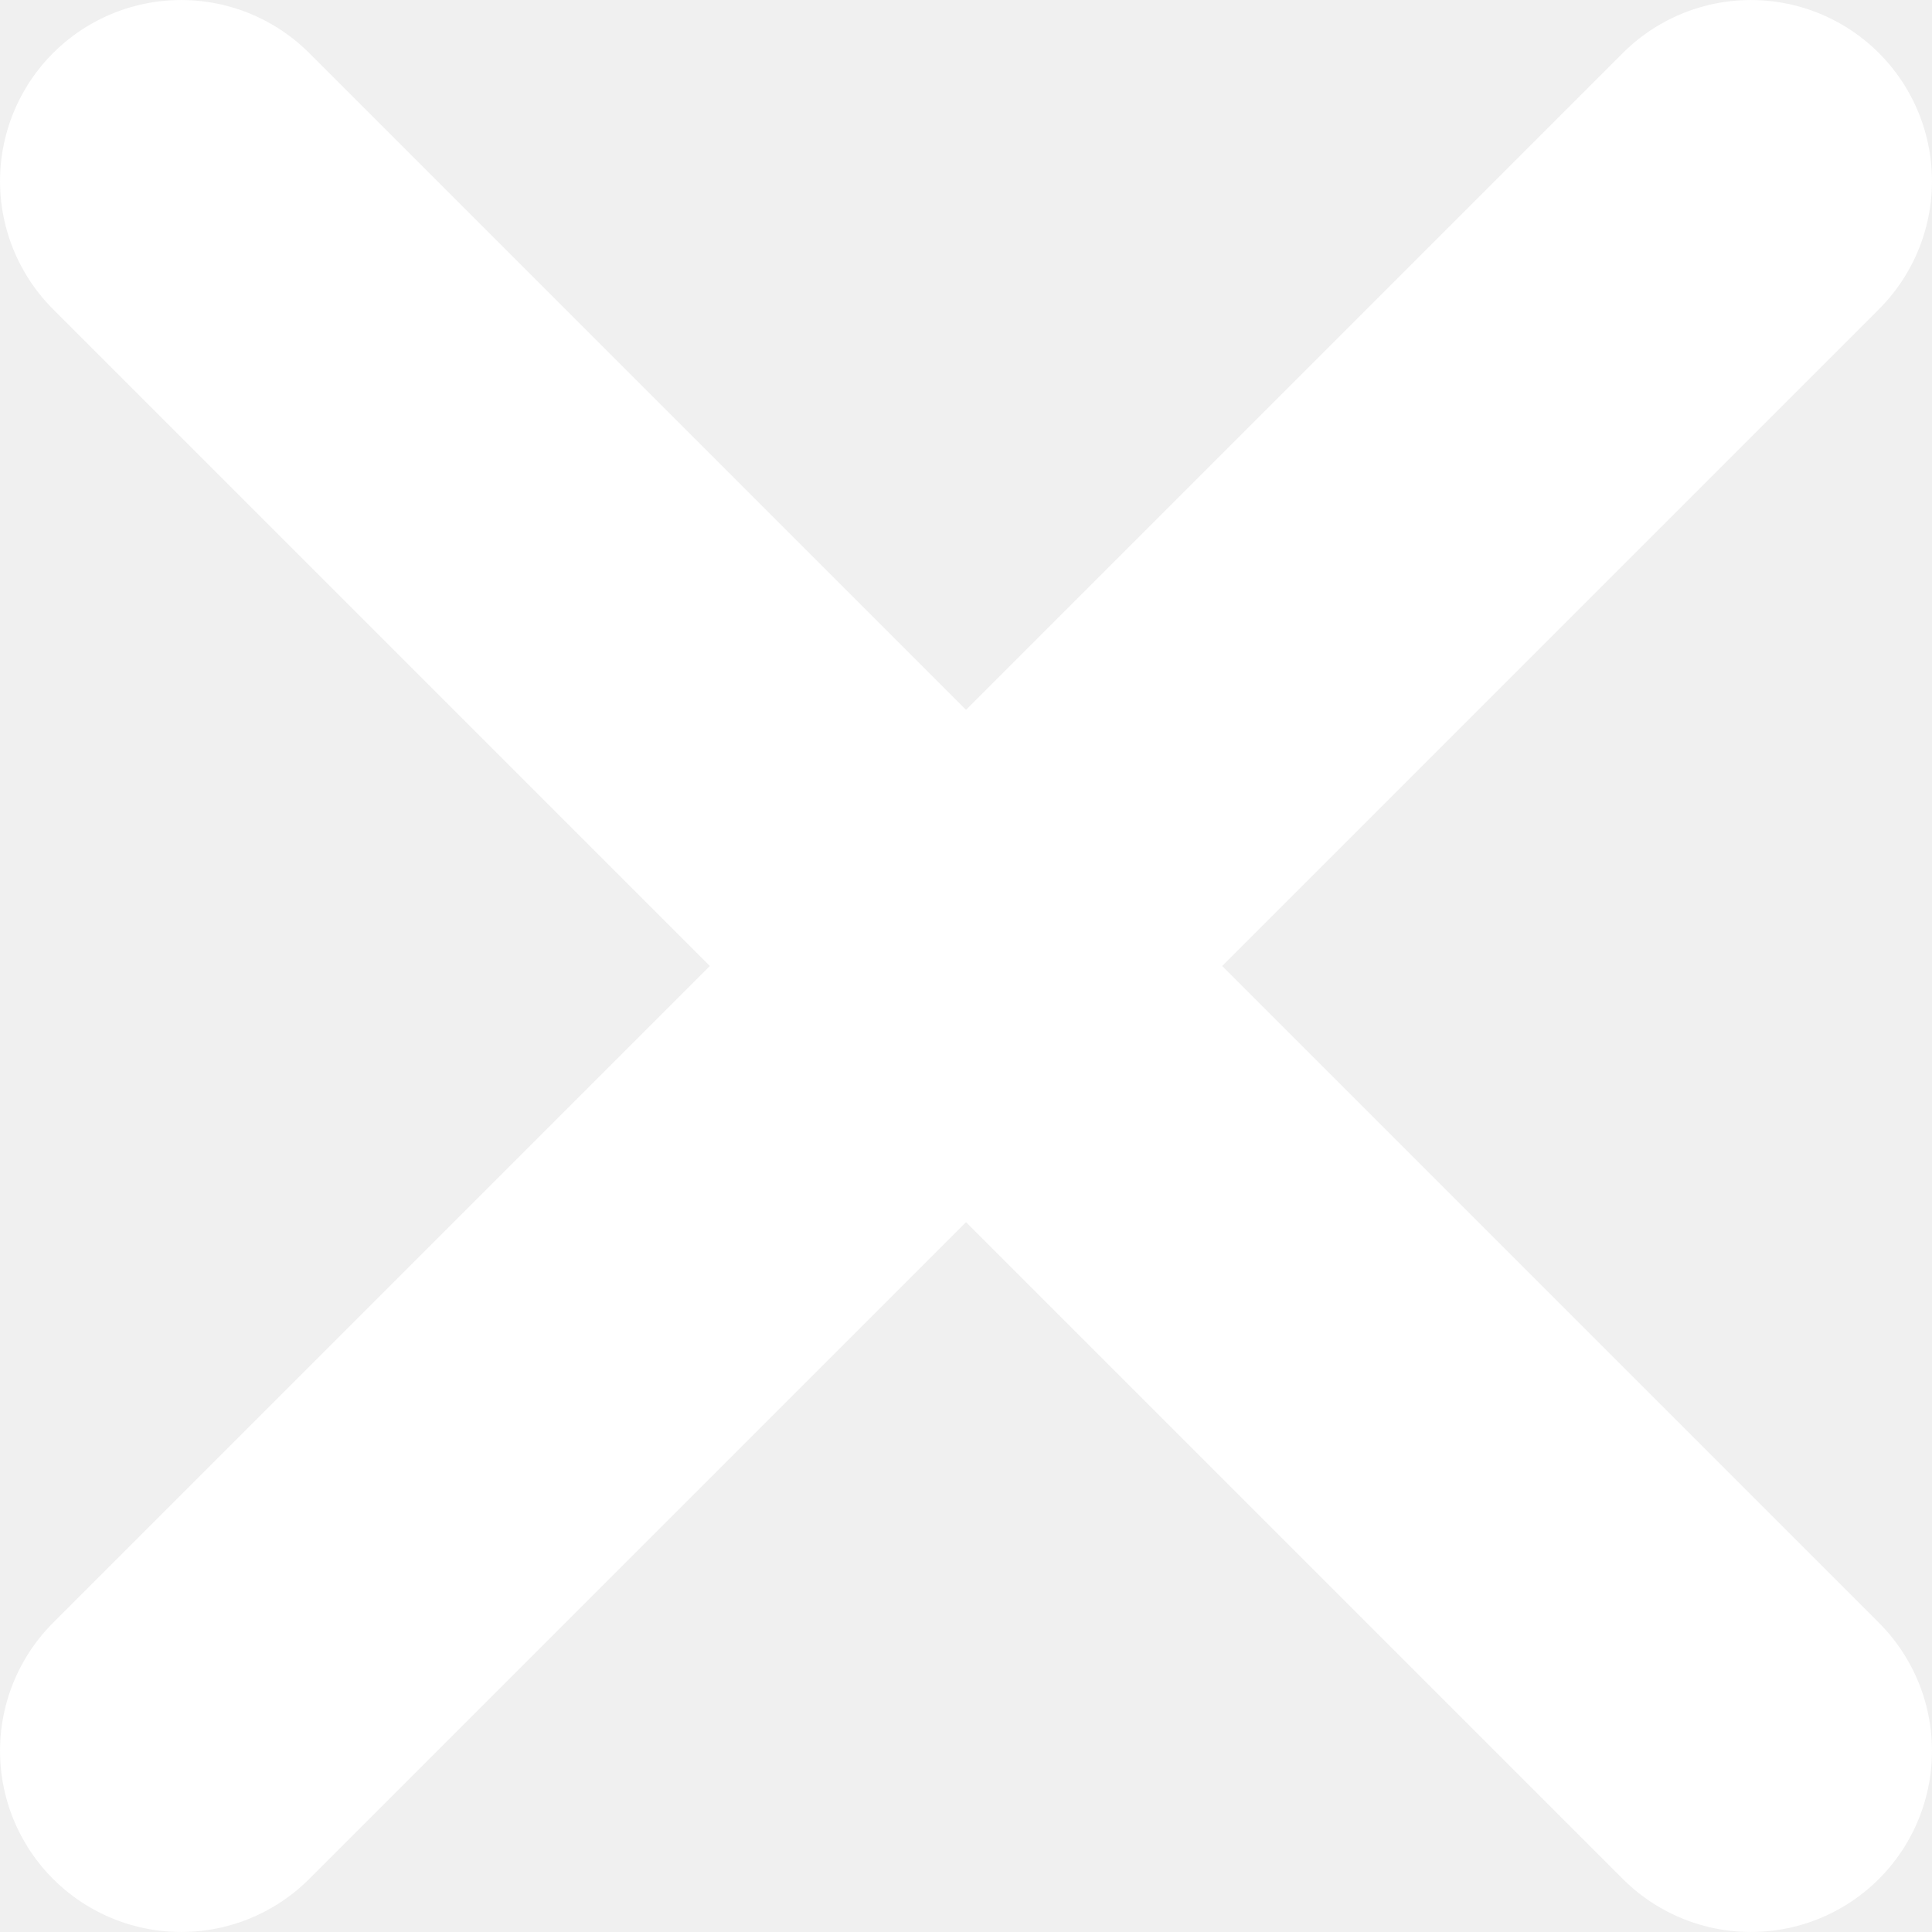
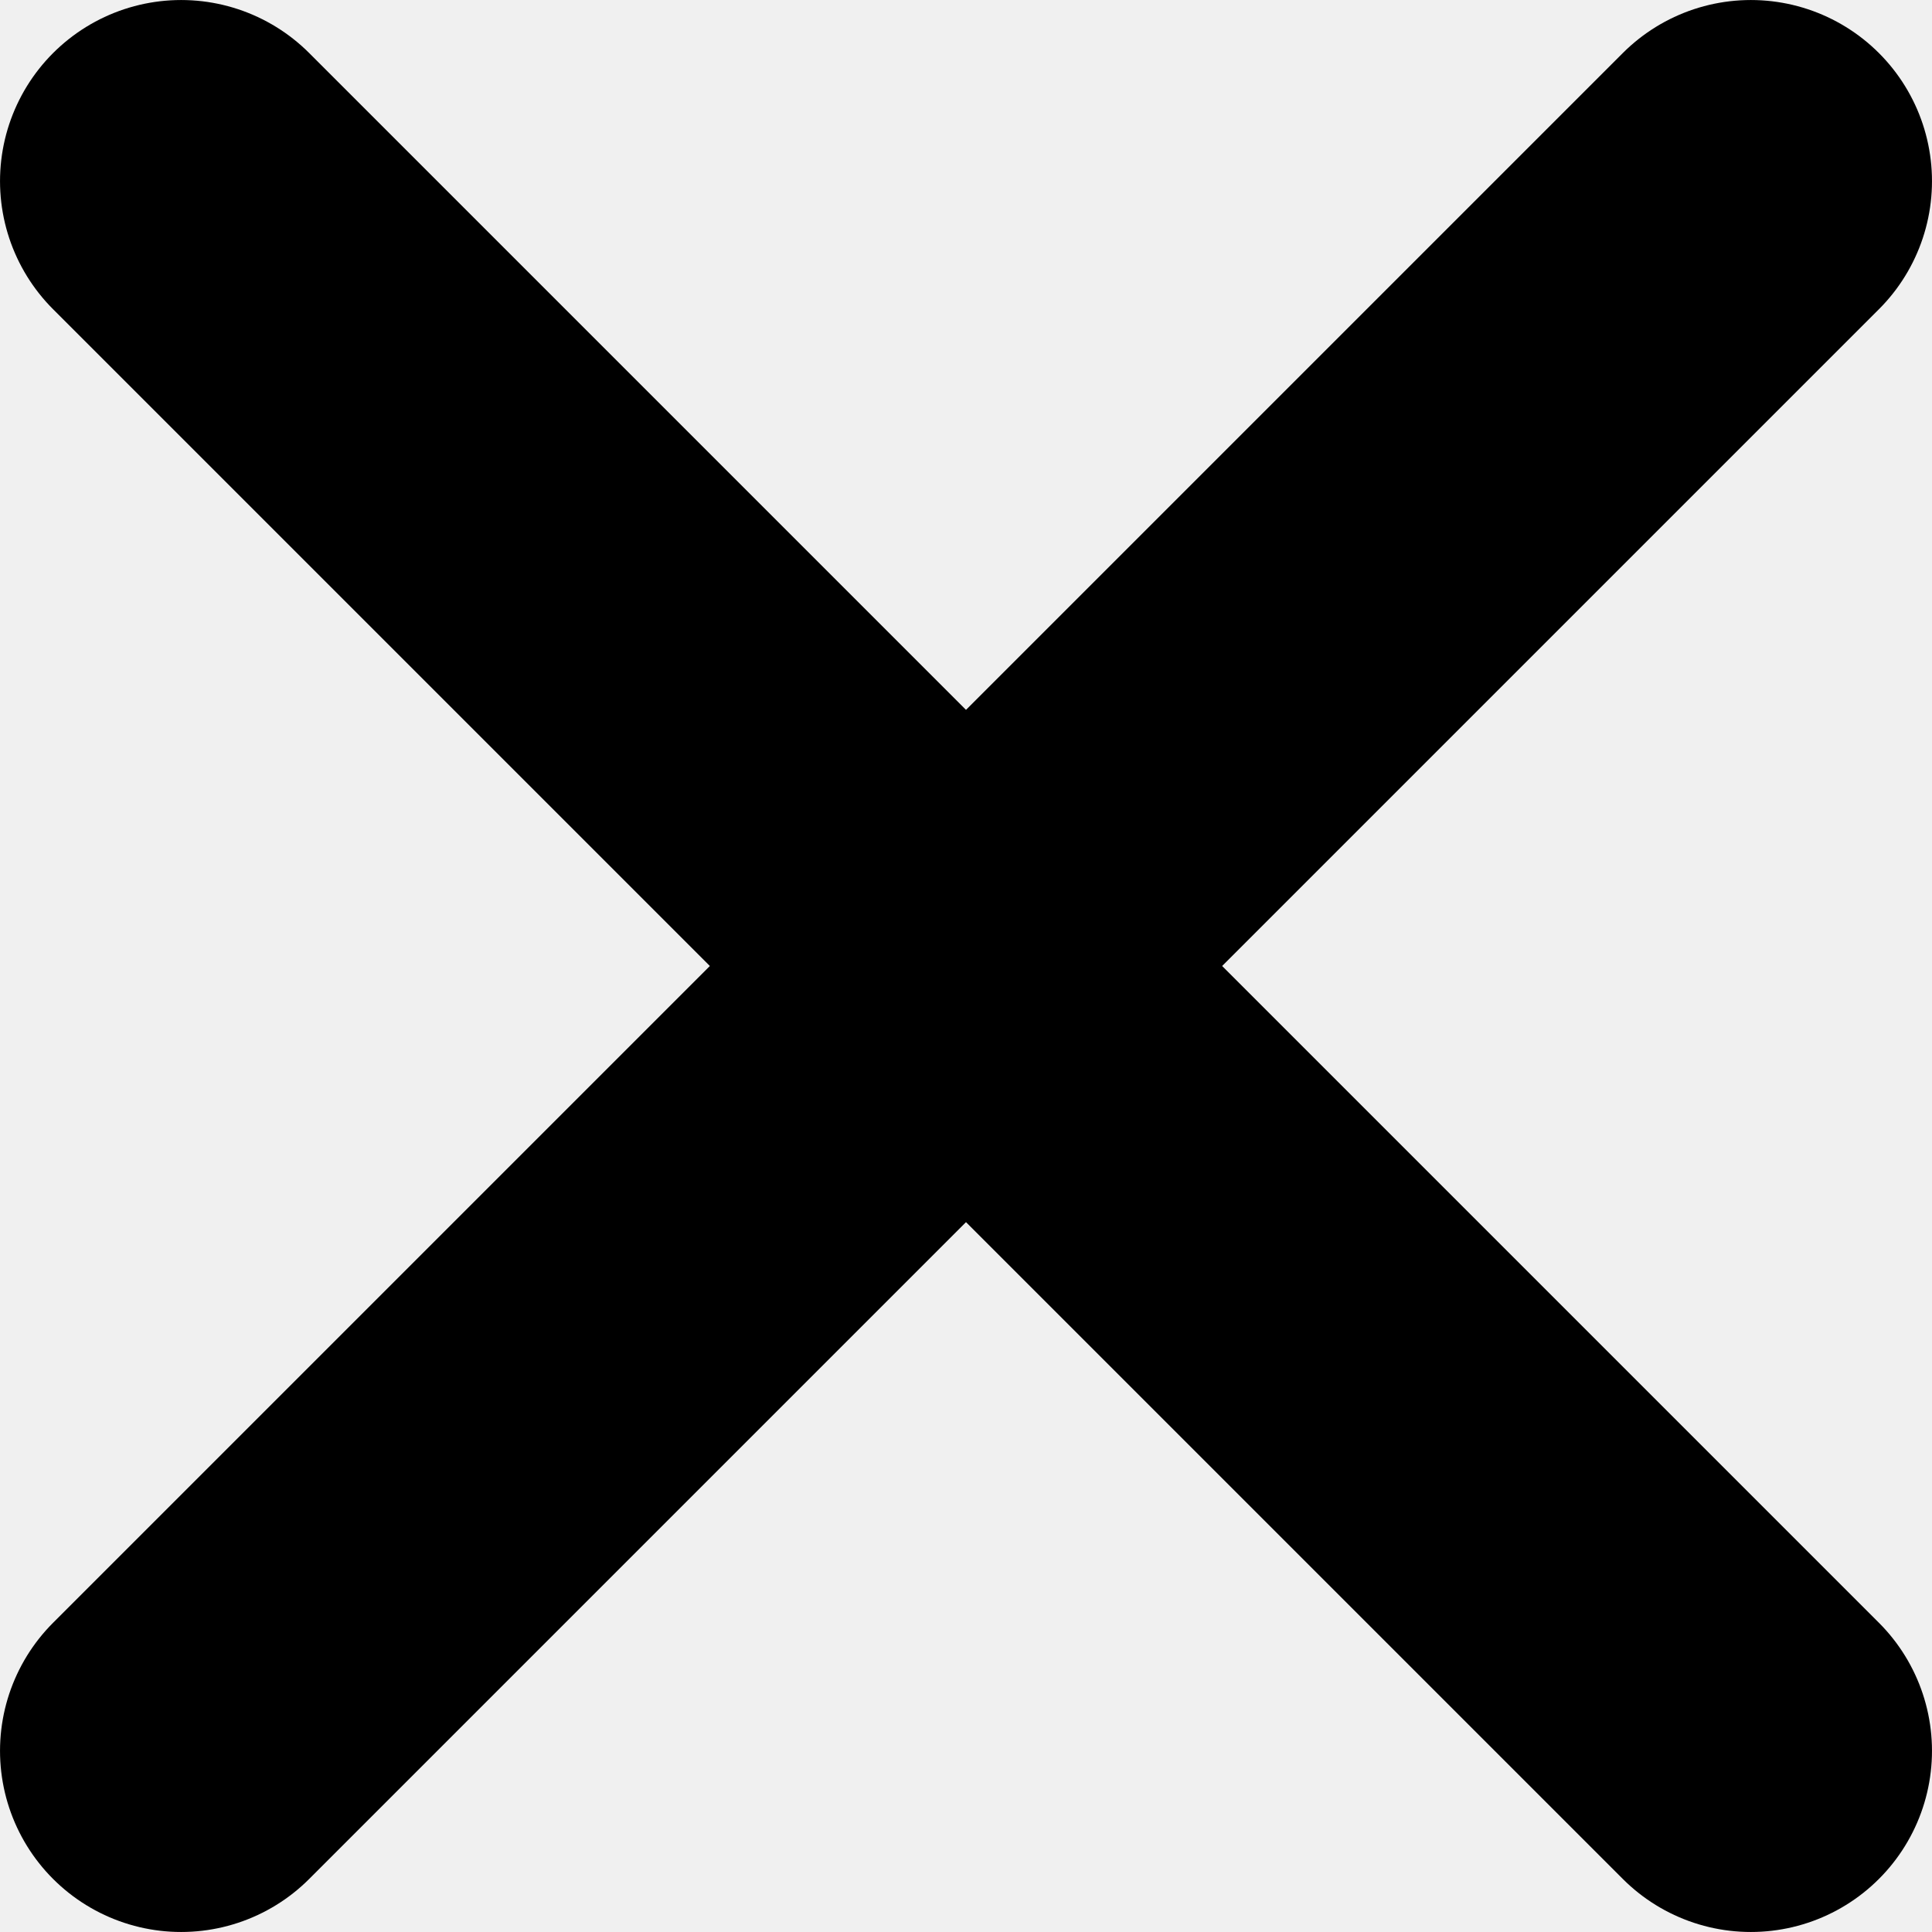
<svg xmlns="http://www.w3.org/2000/svg" width="50" height="50" viewBox="0 0 50 50" fill="none">
-   <path d="M45.312 4.688L4.688 45.312M4.688 4.688L45.312 45.312" stroke="white" stroke-width="9.375" stroke-linecap="round" stroke-linejoin="round" />
+   <path d="M45.312 4.688L4.688 45.312M4.688 4.688L45.312 45.312" stroke="black" stroke-width="9.375" stroke-linecap="round" stroke-linejoin="round" />
</svg>
